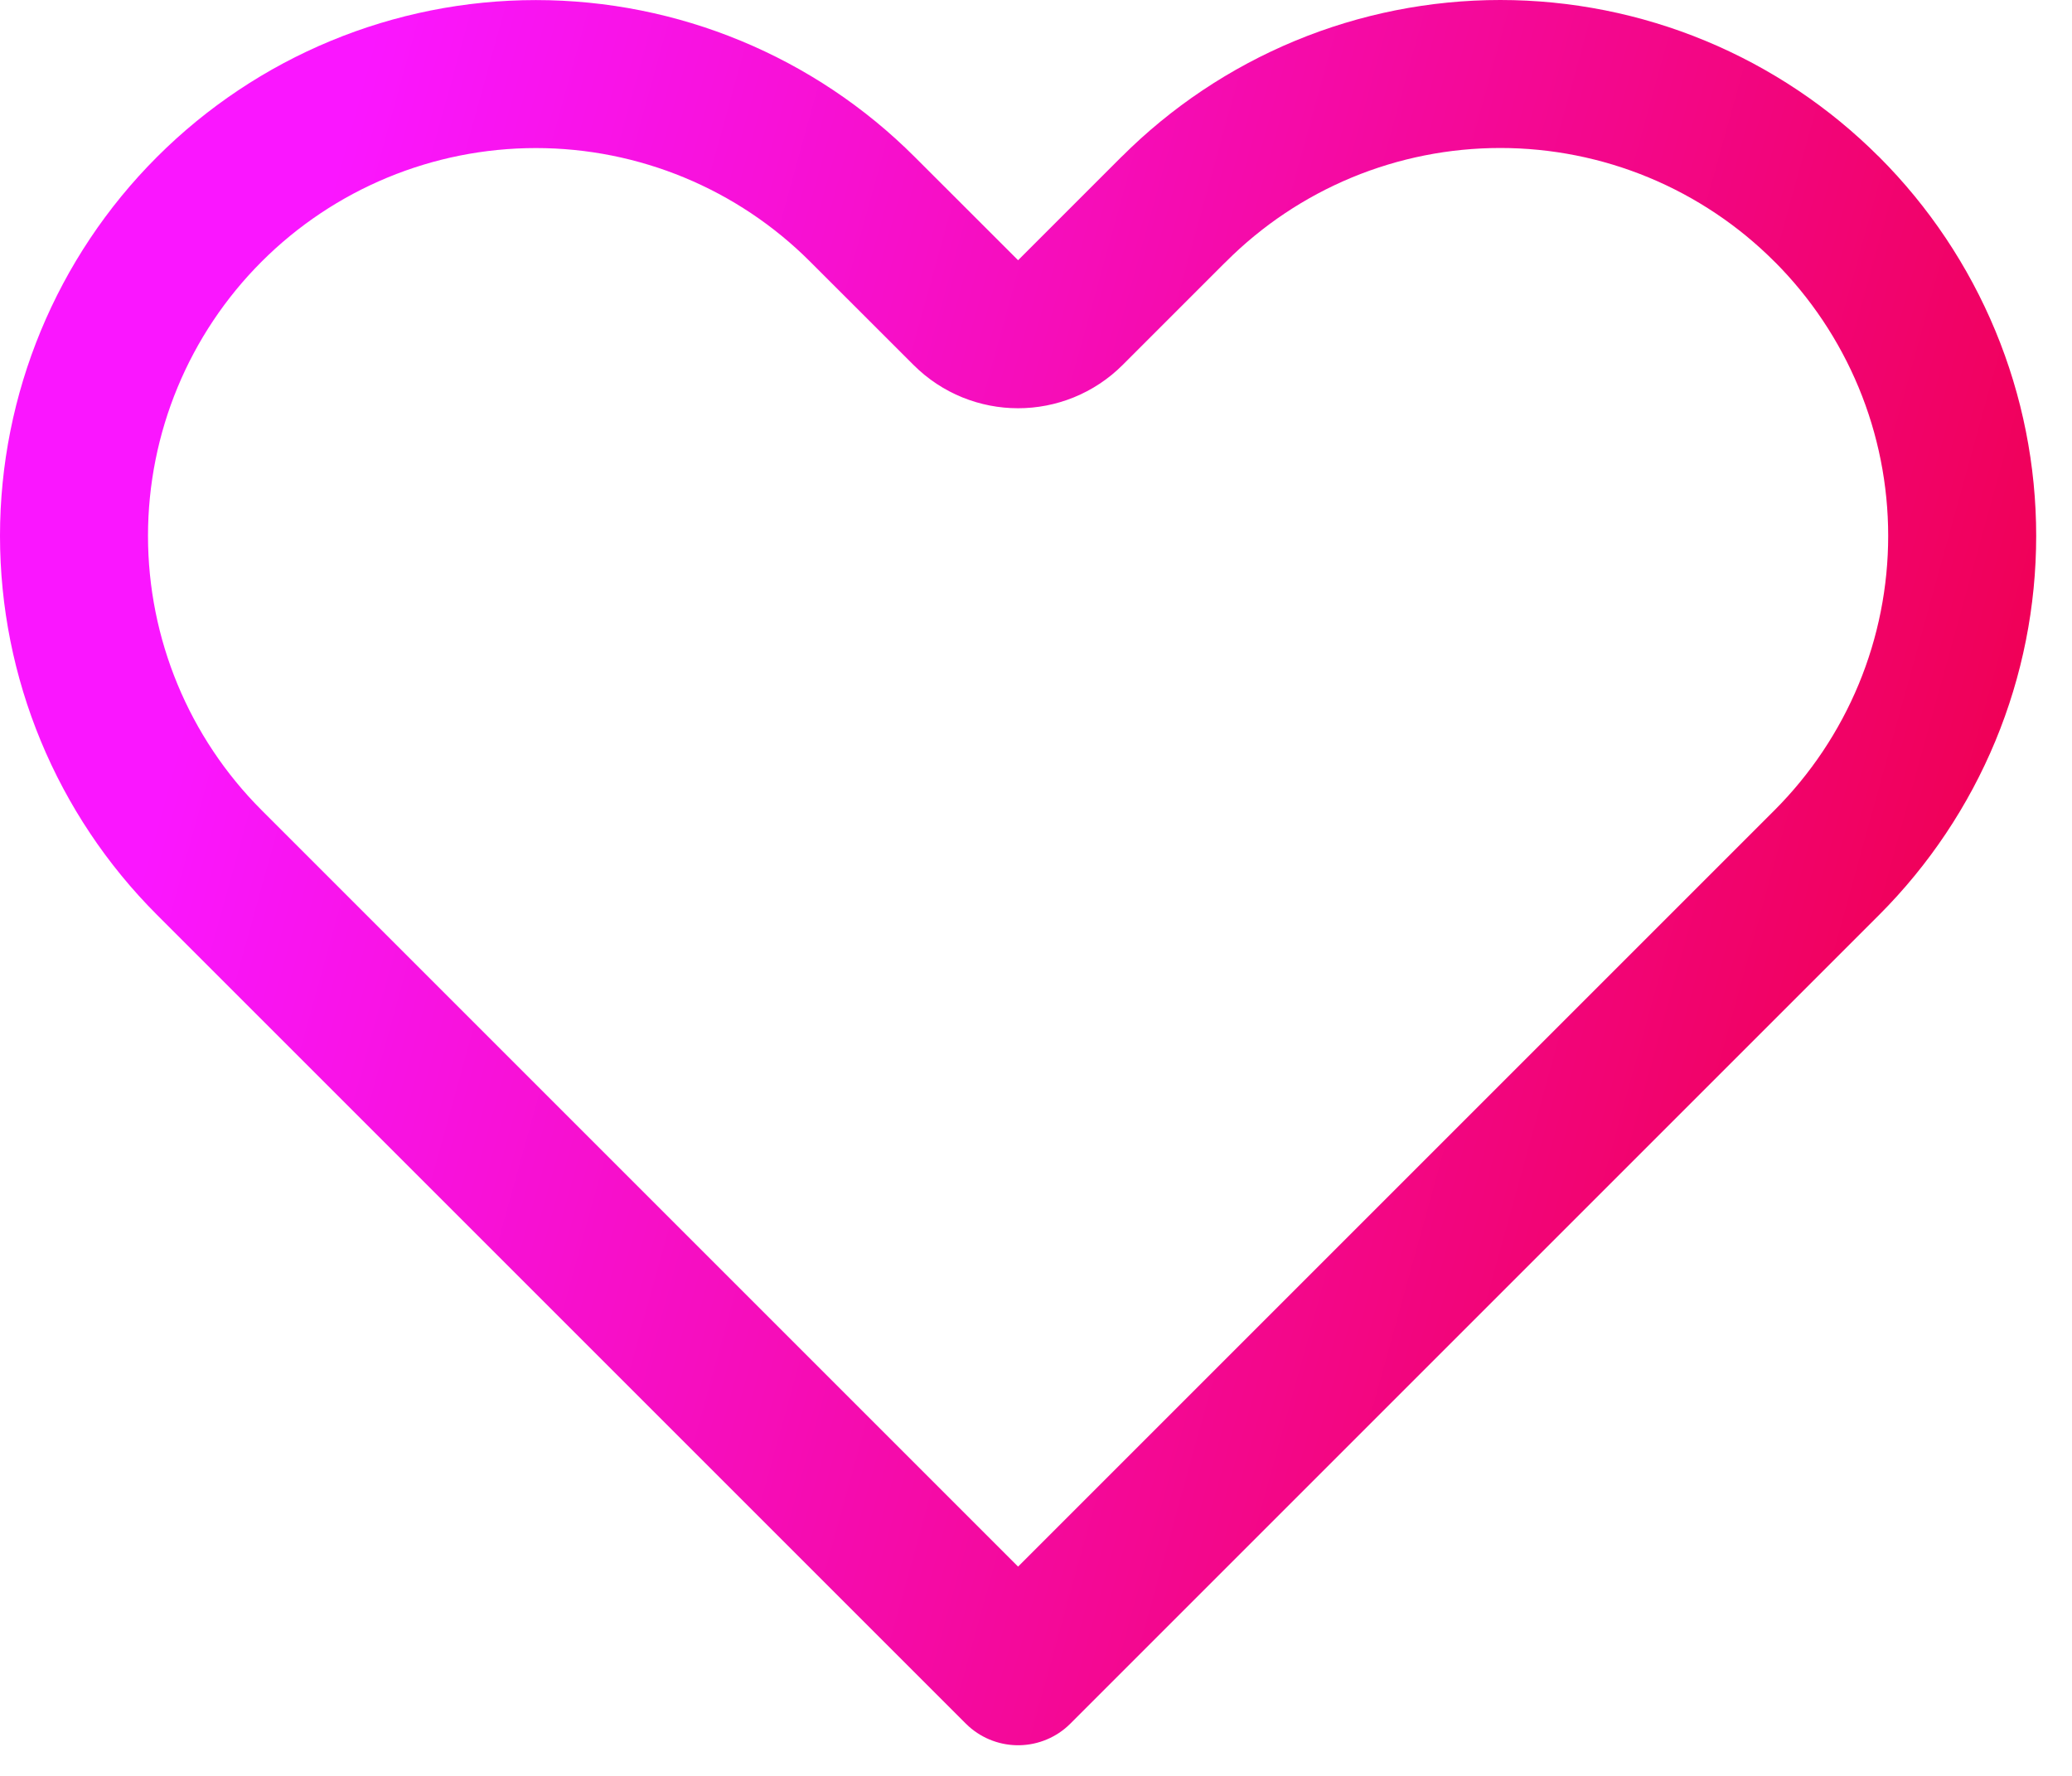
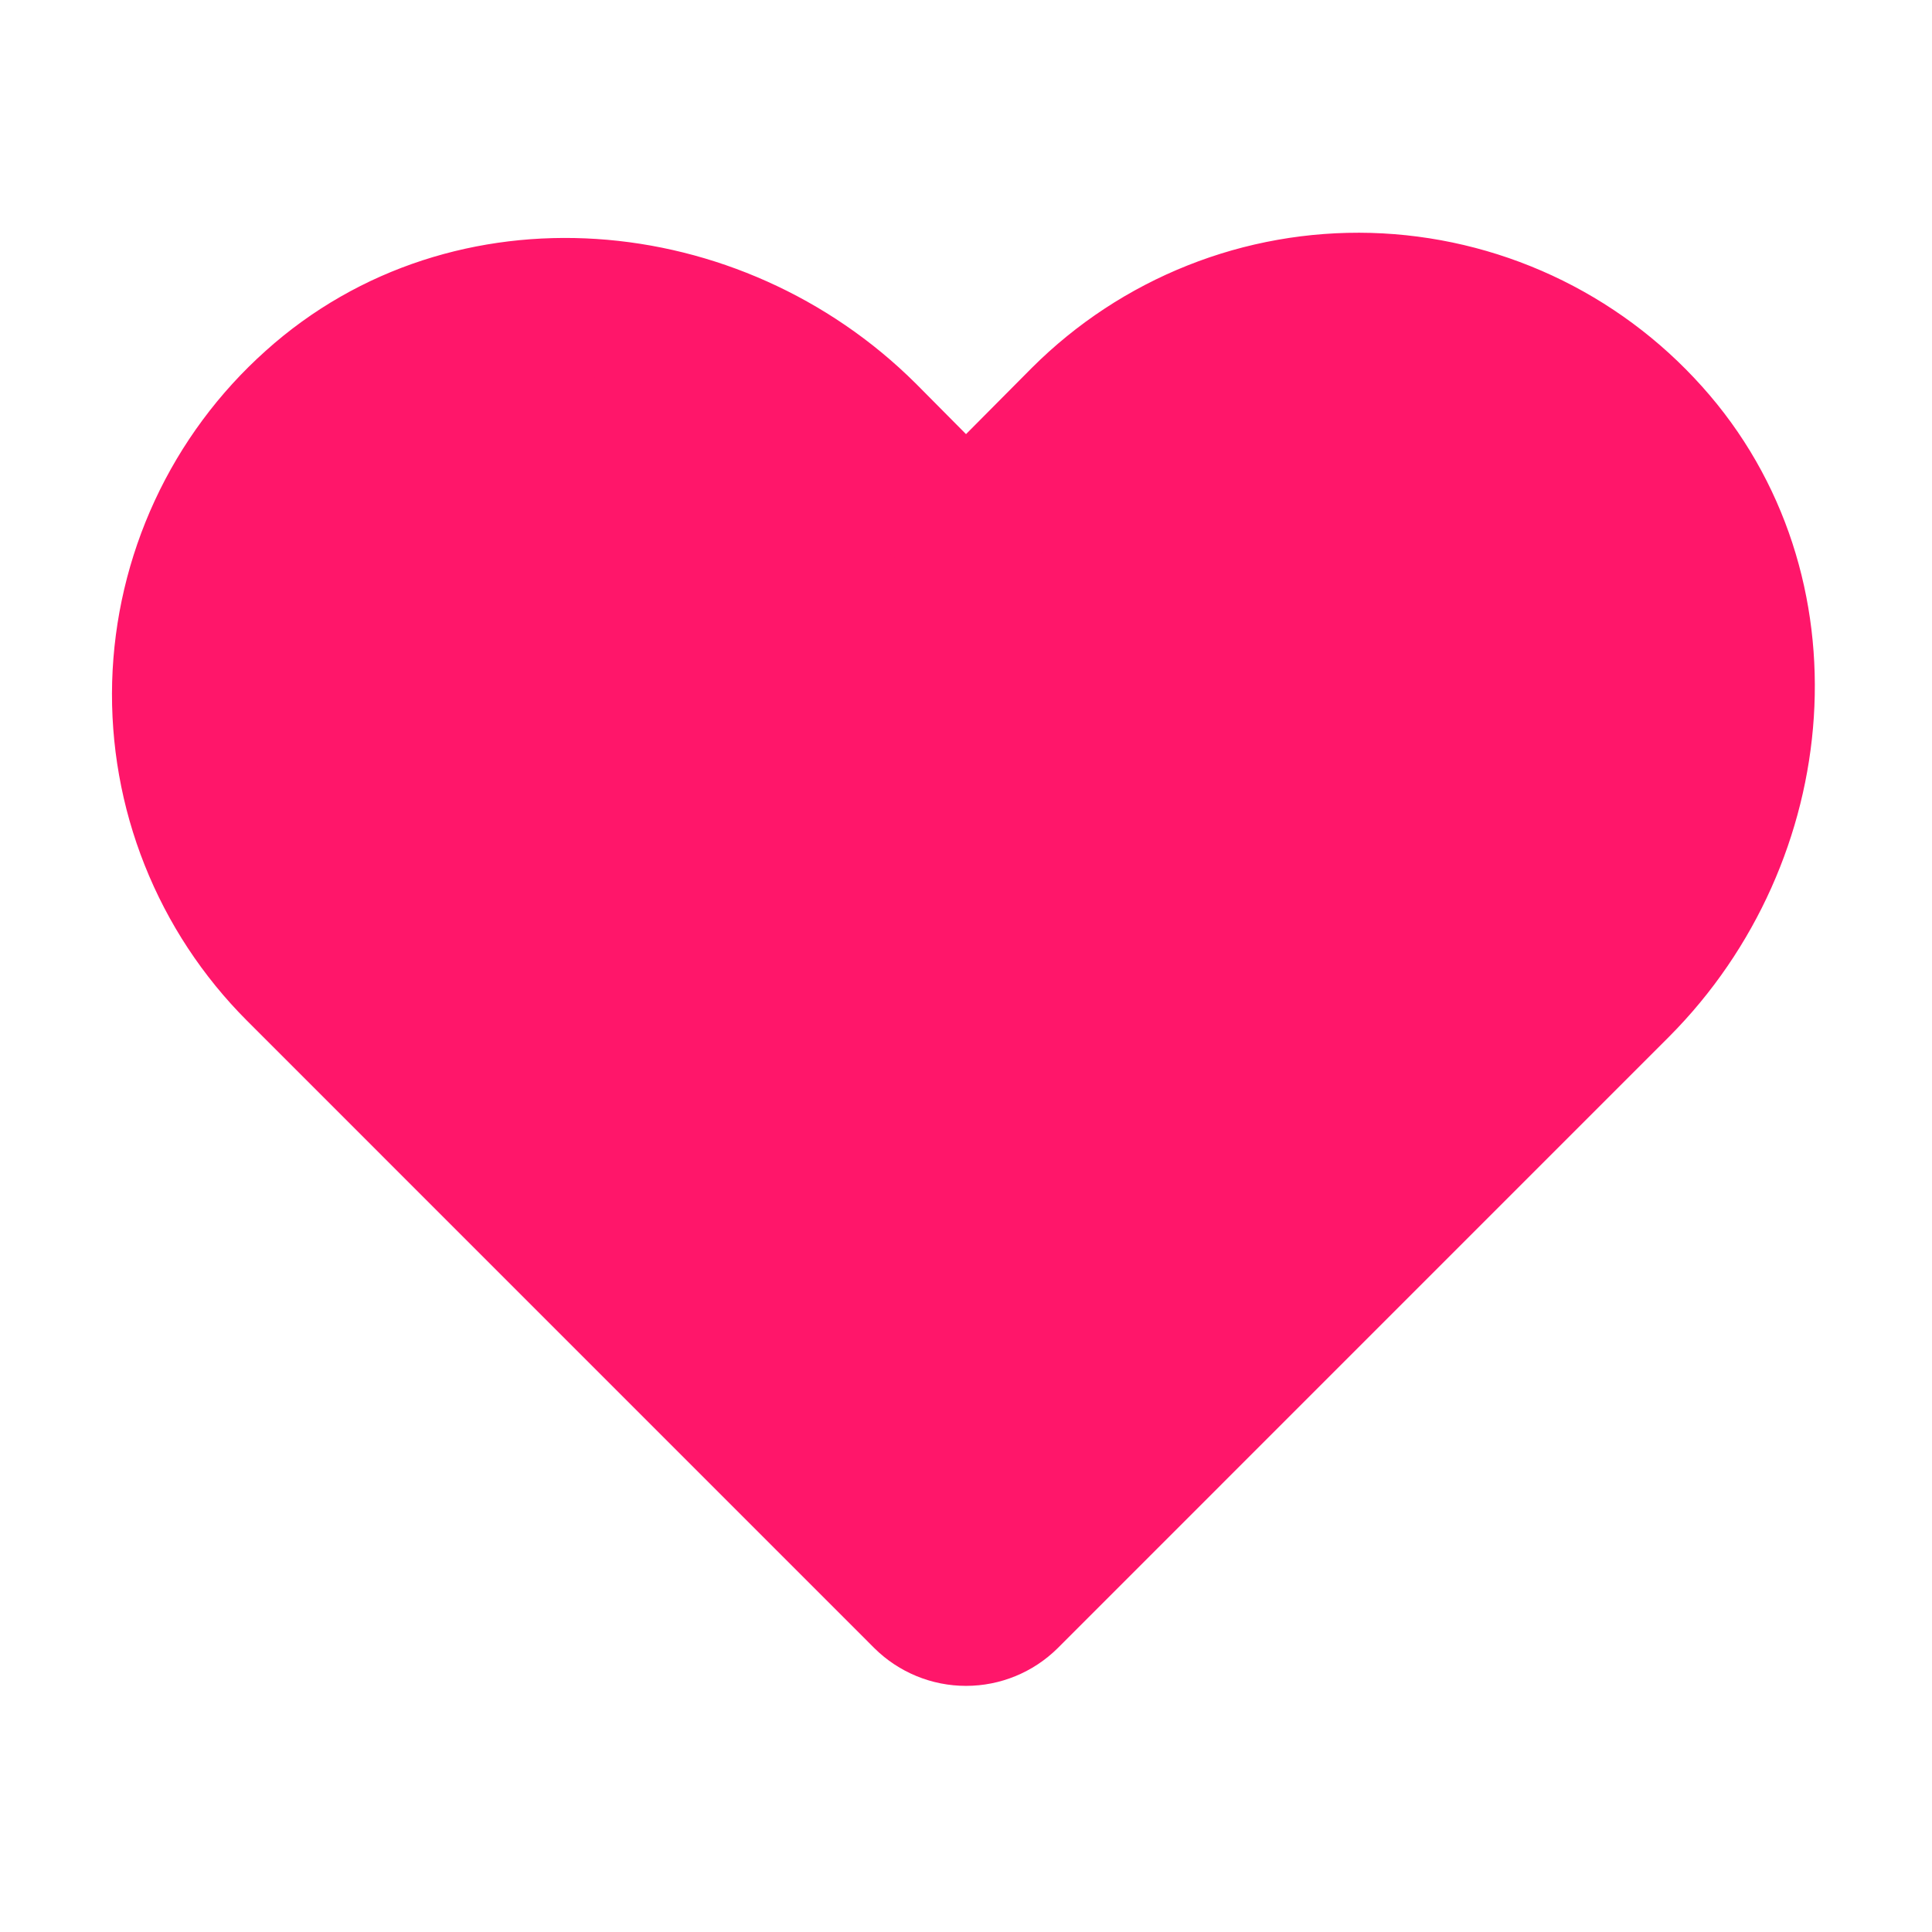
- <svg xmlns="http://www.w3.org/2000/svg" width="28" height="24" viewBox="0 0 28 24" fill="none">
-   <path d="M24.687 2.829L24.688 2.829C25.267 3.409 25.727 4.097 26.041 4.854C26.355 5.611 26.516 6.423 26.516 7.242C26.516 8.062 26.355 8.874 26.041 9.631C25.727 10.388 25.267 11.076 24.688 11.656L24.688 11.656L23.292 13.052L13.758 22.586L4.224 13.052L2.828 11.656C1.658 10.486 1 8.898 1 7.242C1 5.587 1.658 3.999 2.828 2.829C3.999 1.658 5.586 1.001 7.242 1.001C8.897 1.001 10.485 1.658 11.655 2.829L13.051 4.224C13.441 4.615 14.074 4.615 14.465 4.224L15.86 2.829L15.861 2.829C16.44 2.249 17.128 1.789 17.885 1.475C18.643 1.161 19.454 1 20.274 1C21.094 1 21.905 1.161 22.663 1.475C23.42 1.789 24.108 2.249 24.687 2.829Z" stroke="url(#paint0_linear_11_3106)" stroke-width="2" stroke-linecap="round" stroke-linejoin="round" />
-   <defs>
-     <linearGradient id="paint0_linear_11_3106" x1="5.159" y1="-9.31788e-07" x2="28.263" y2="6.397" gradientUnits="userSpaceOnUse">
-       <stop stop-color="#FA16FF" />
-       <stop offset="1" stop-color="#F00056" />
-     </linearGradient>
-   </defs>
+ <svg xmlns="http://www.w3.org/2000/svg" width="28" height="28" viewBox="0 0 28 28" fill="none">
+   <path d="M14.624 23.177L23.483 14.317C25.66 12.13 25.977 8.553 23.921 6.267C23.405 5.691 22.777 5.226 22.076 4.901C21.374 4.576 20.614 4.397 19.841 4.375C19.068 4.354 18.299 4.49 17.581 4.776C16.862 5.062 16.21 5.491 15.663 6.037L14 7.711L12.567 6.267C10.38 4.091 6.803 3.773 4.517 5.83C3.941 6.345 3.476 6.973 3.151 7.674C2.826 8.376 2.647 9.136 2.625 9.909C2.604 10.682 2.74 11.451 3.026 12.169C3.312 12.888 3.741 13.54 4.288 14.087L13.377 23.177C13.543 23.341 13.767 23.433 14 23.433C14.234 23.433 14.458 23.341 14.624 23.177Z" fill="#FF166A" stroke="#FF166A" stroke-width="2" stroke-linecap="round" stroke-linejoin="round" />
</svg>
